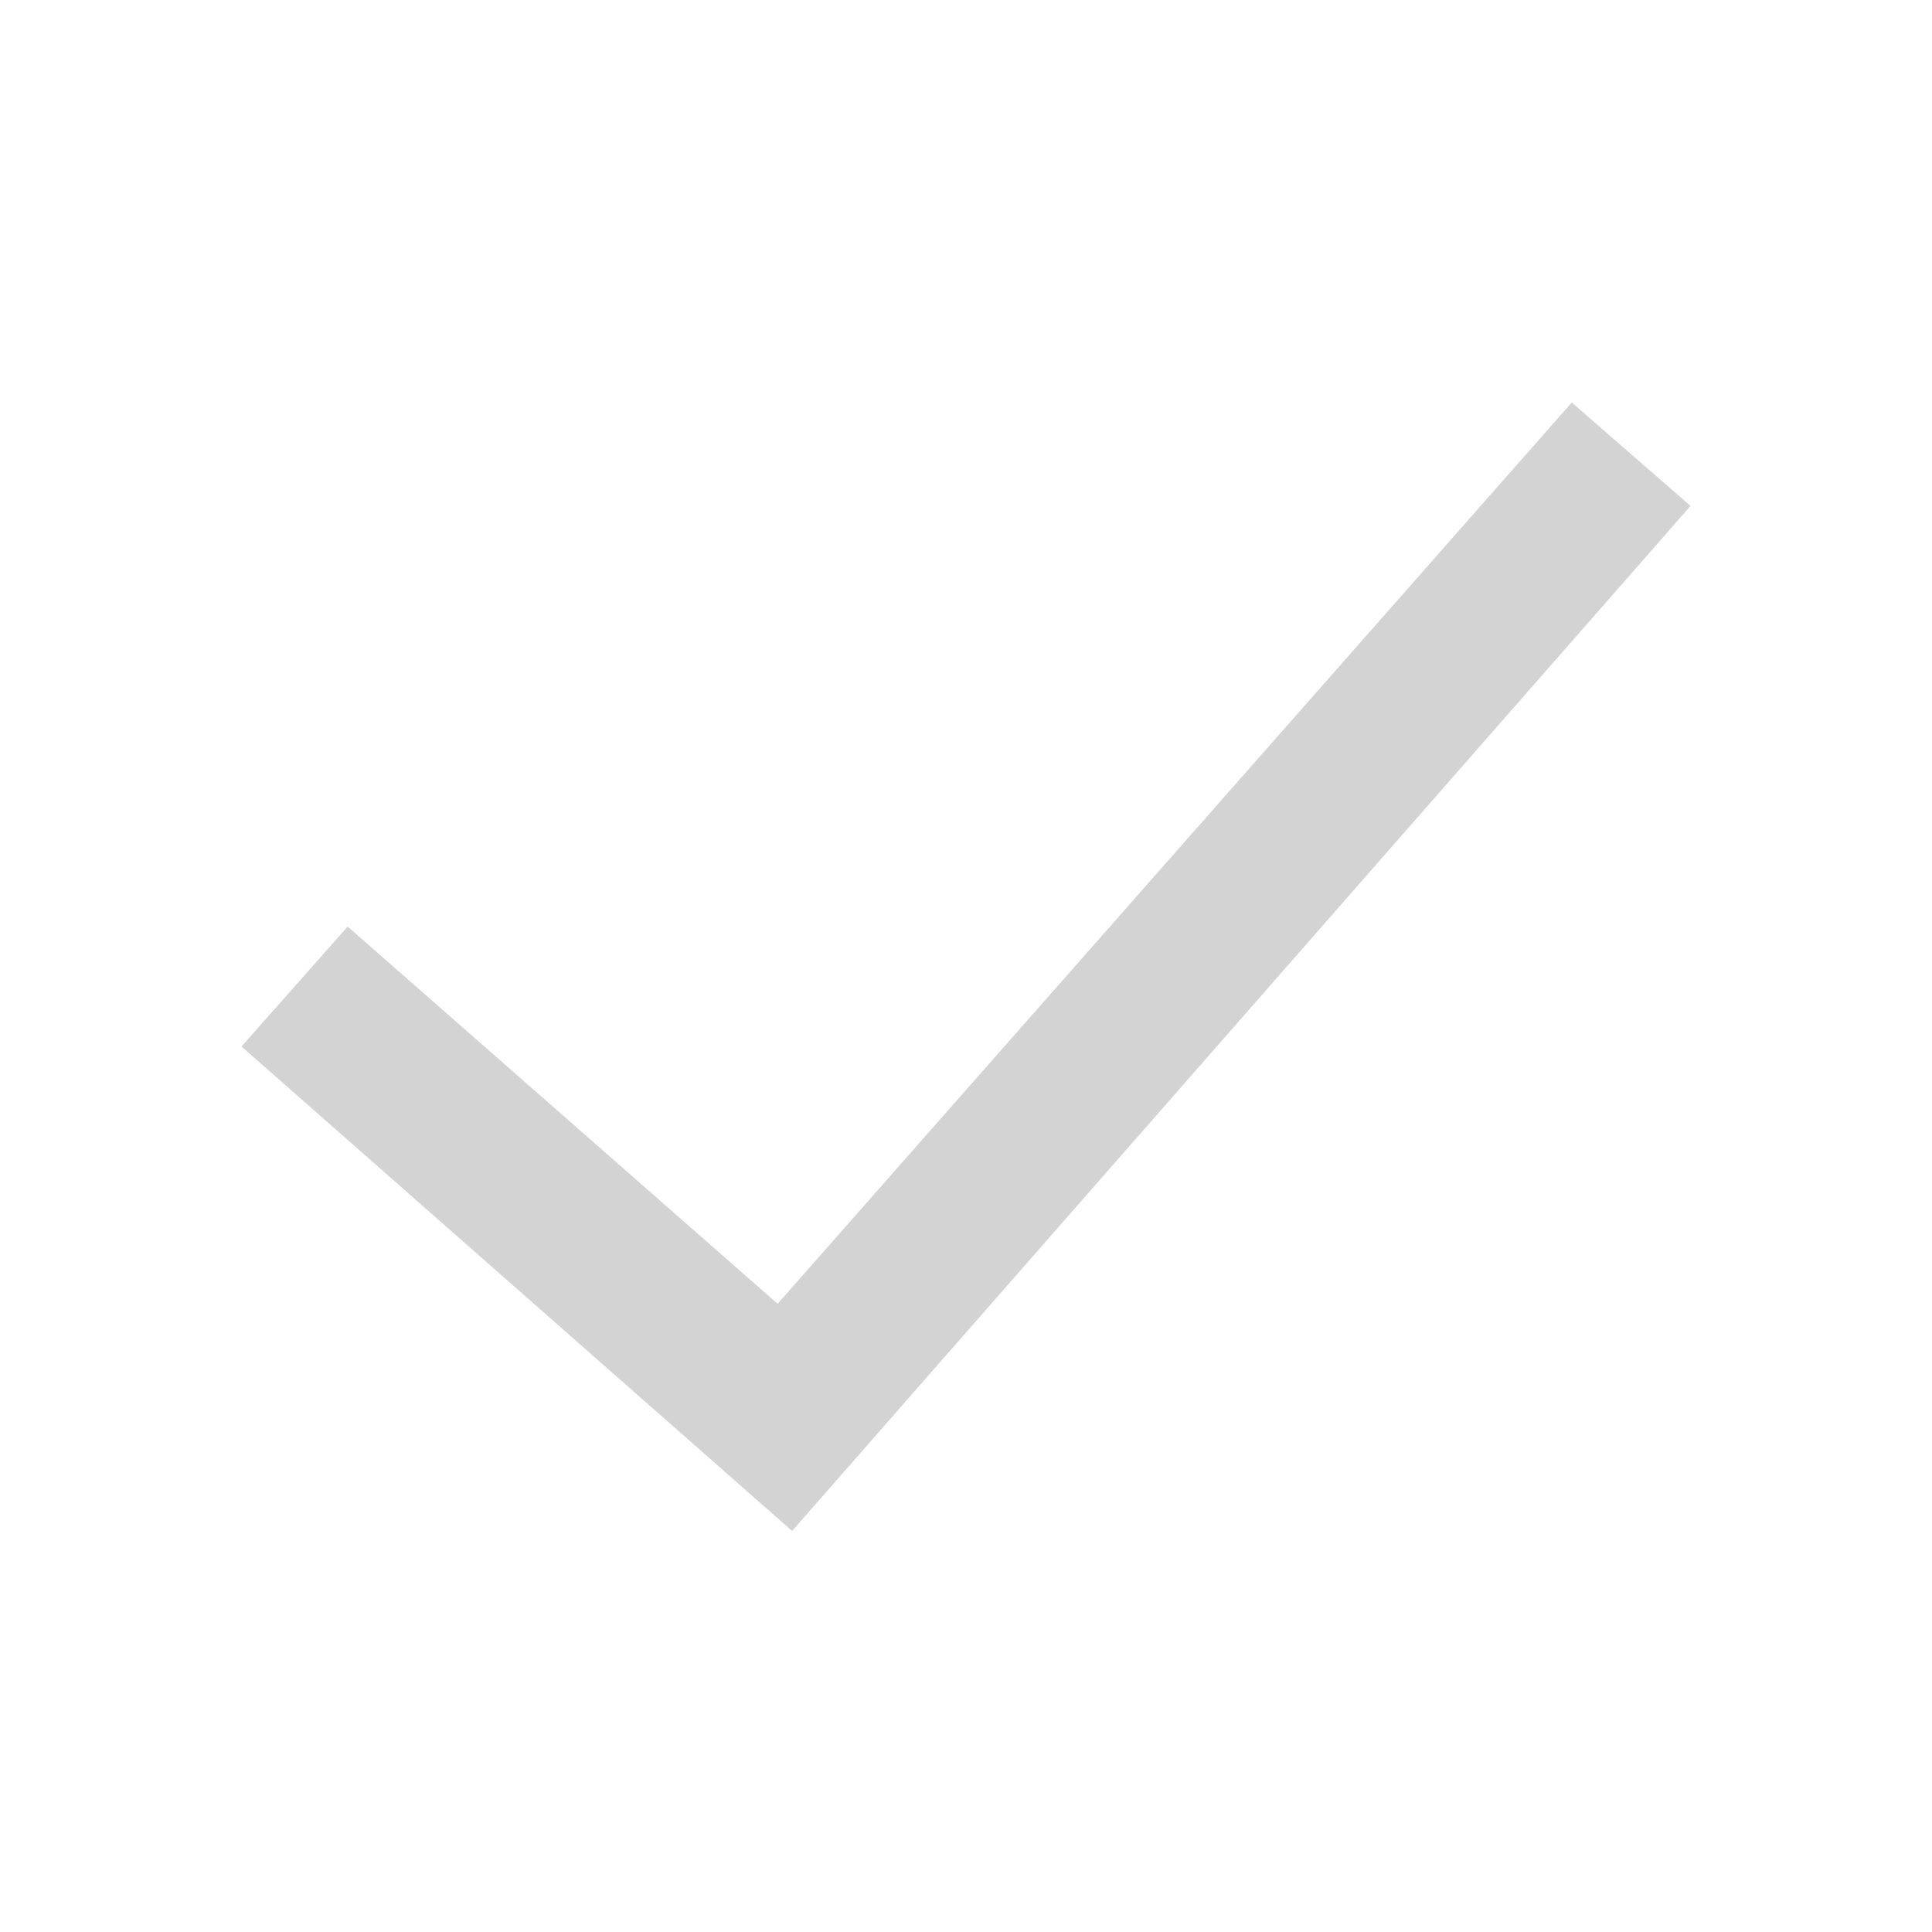
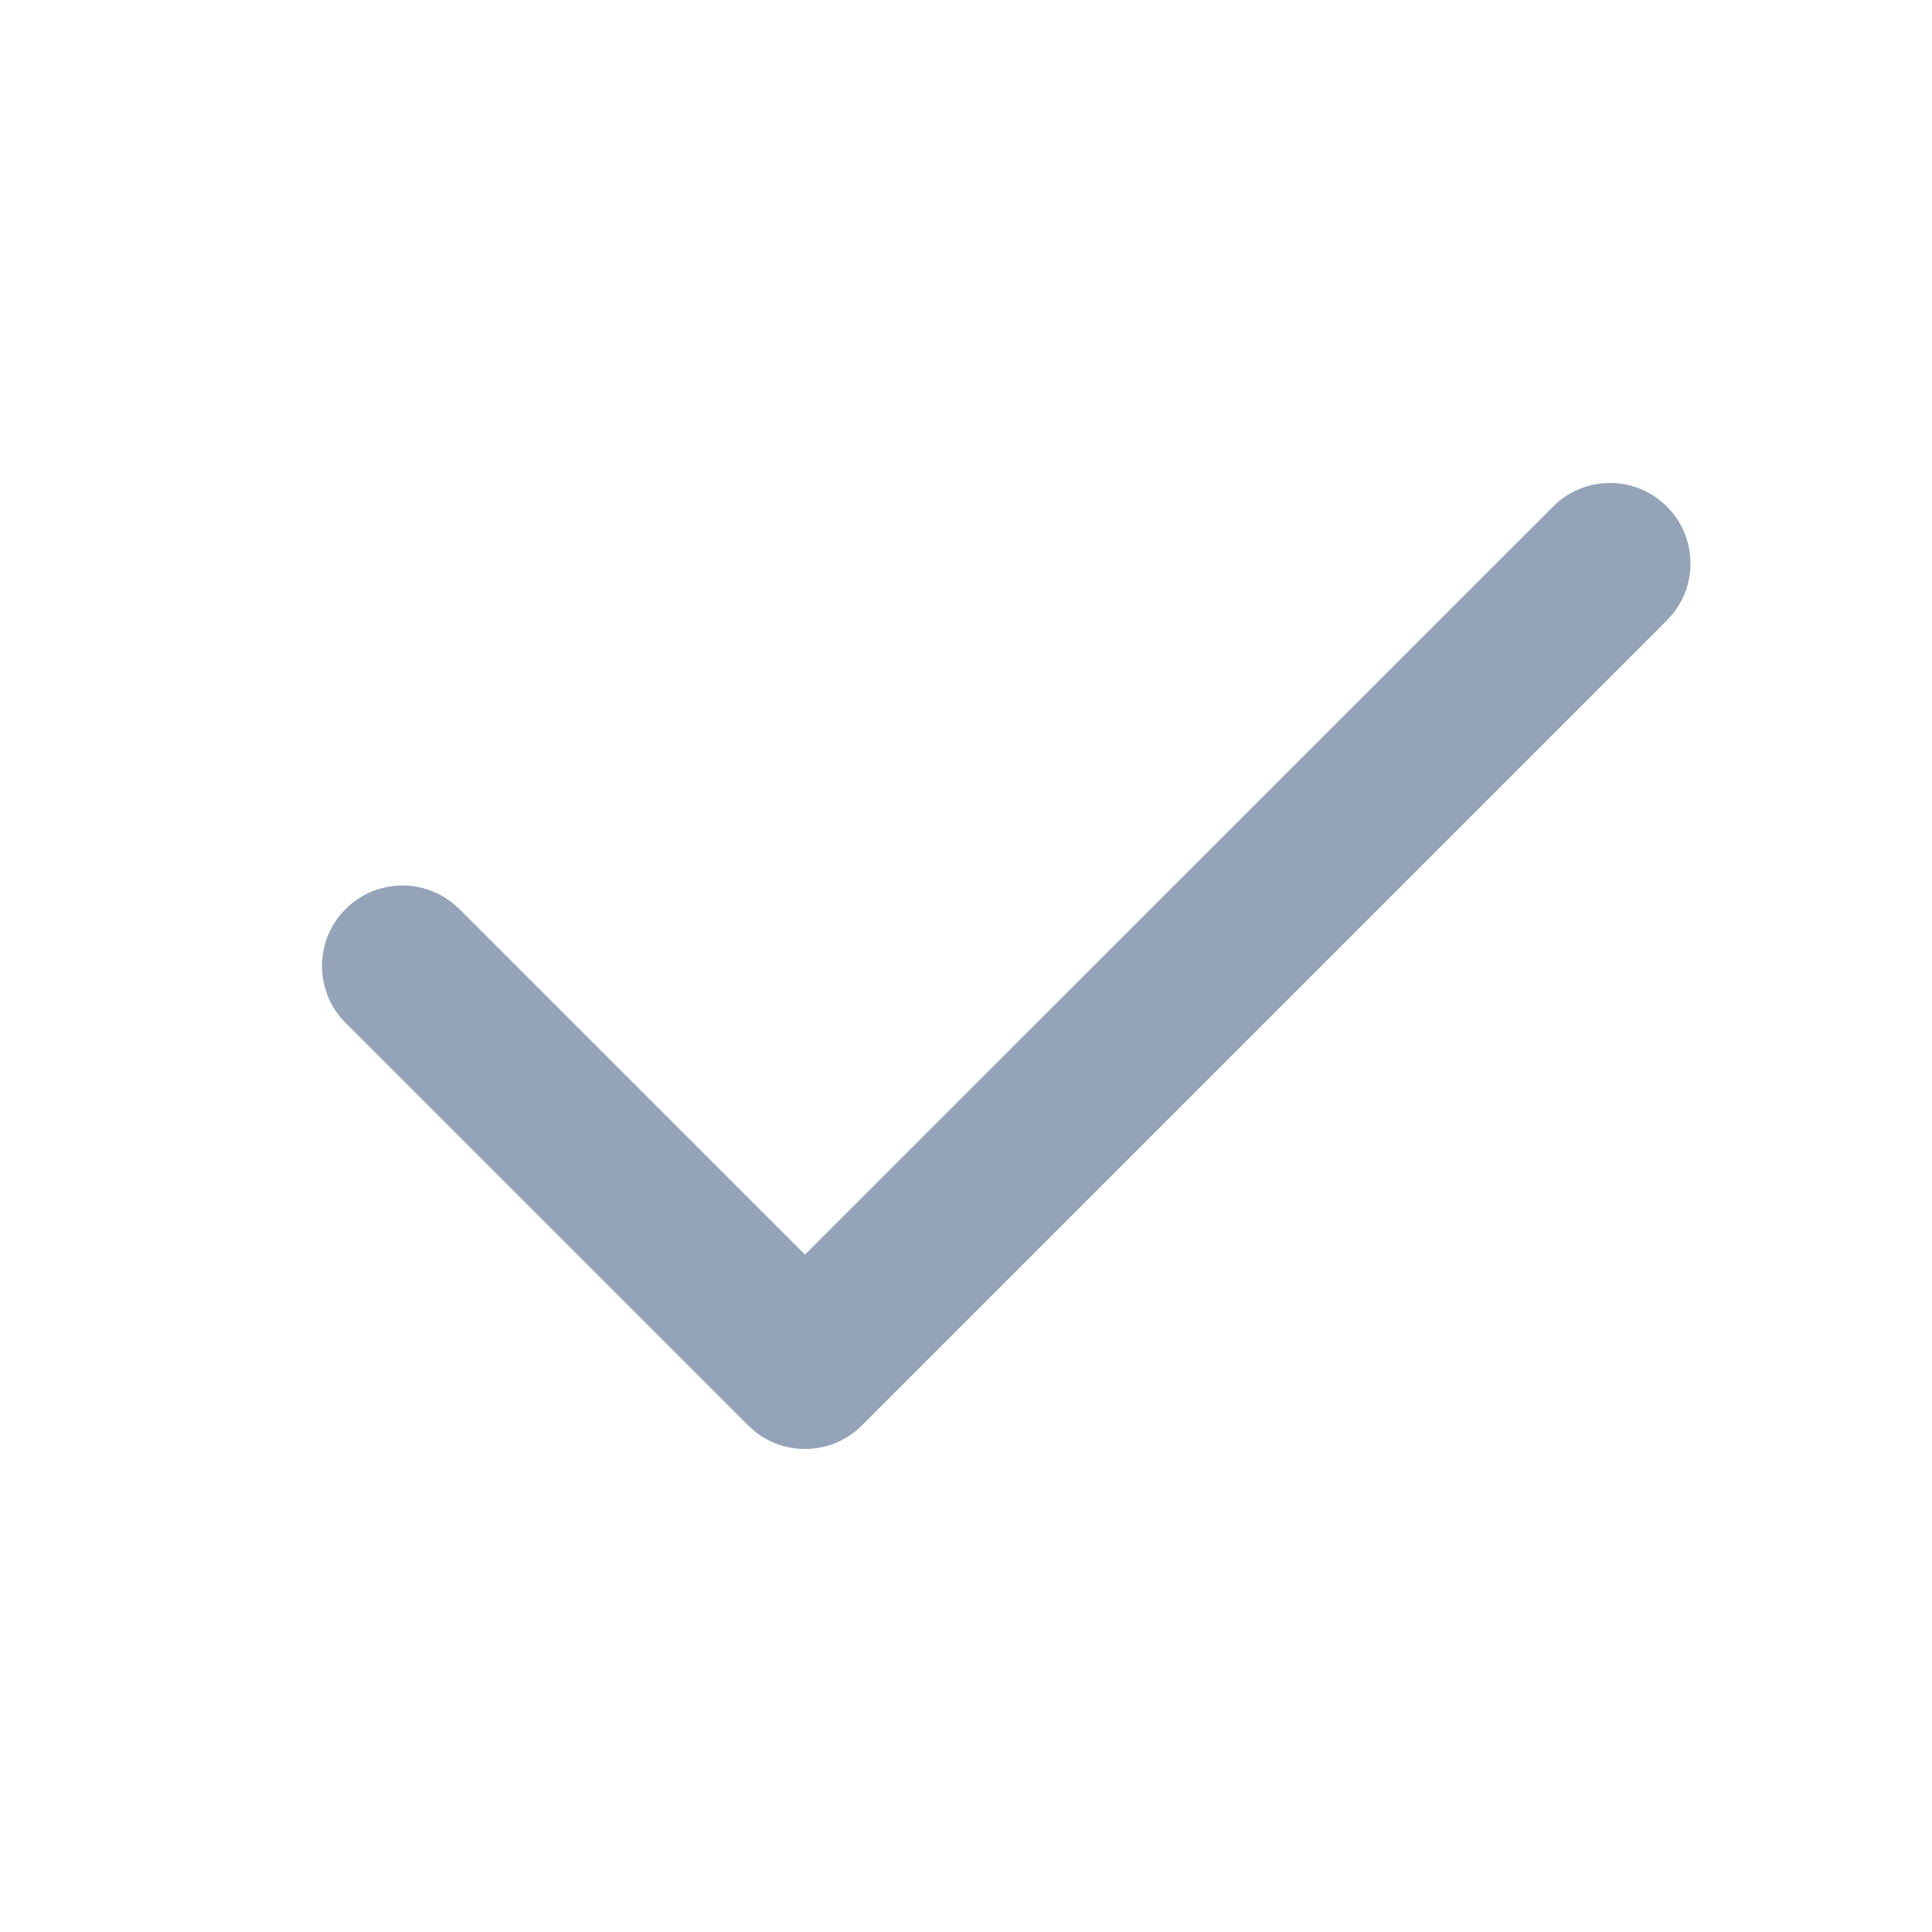
- <svg xmlns="http://www.w3.org/2000/svg" width="24" height="24" fill-rule="evenodd" clip-rule="evenodd" fill="lightgray">
-   <path d="M21 6.285l-11.16 12.733-6.84-6.018 1.319-1.49 5.341 4.686 9.865-11.196 1.475 1.285z" />
+ <svg xmlns="http://www.w3.org/2000/svg" width="24" height="24" viewBox="0 0 24 24" fill="none">
+   <path fill-rule="evenodd" clip-rule="evenodd" d="M19.293 6.293C19.683 5.902 20.317 5.902 20.707 6.293C21.068 6.653 21.095 7.221 20.79 7.613L20.707 7.707L10.707 17.707C10.347 18.068 9.779 18.095 9.387 17.79L9.293 17.707L4.293 12.707C3.902 12.317 3.902 11.683 4.293 11.293C4.653 10.932 5.221 10.905 5.613 11.21L5.707 11.293L10 15.585L19.293 6.293Z" fill="#94A3B8" />
</svg>
